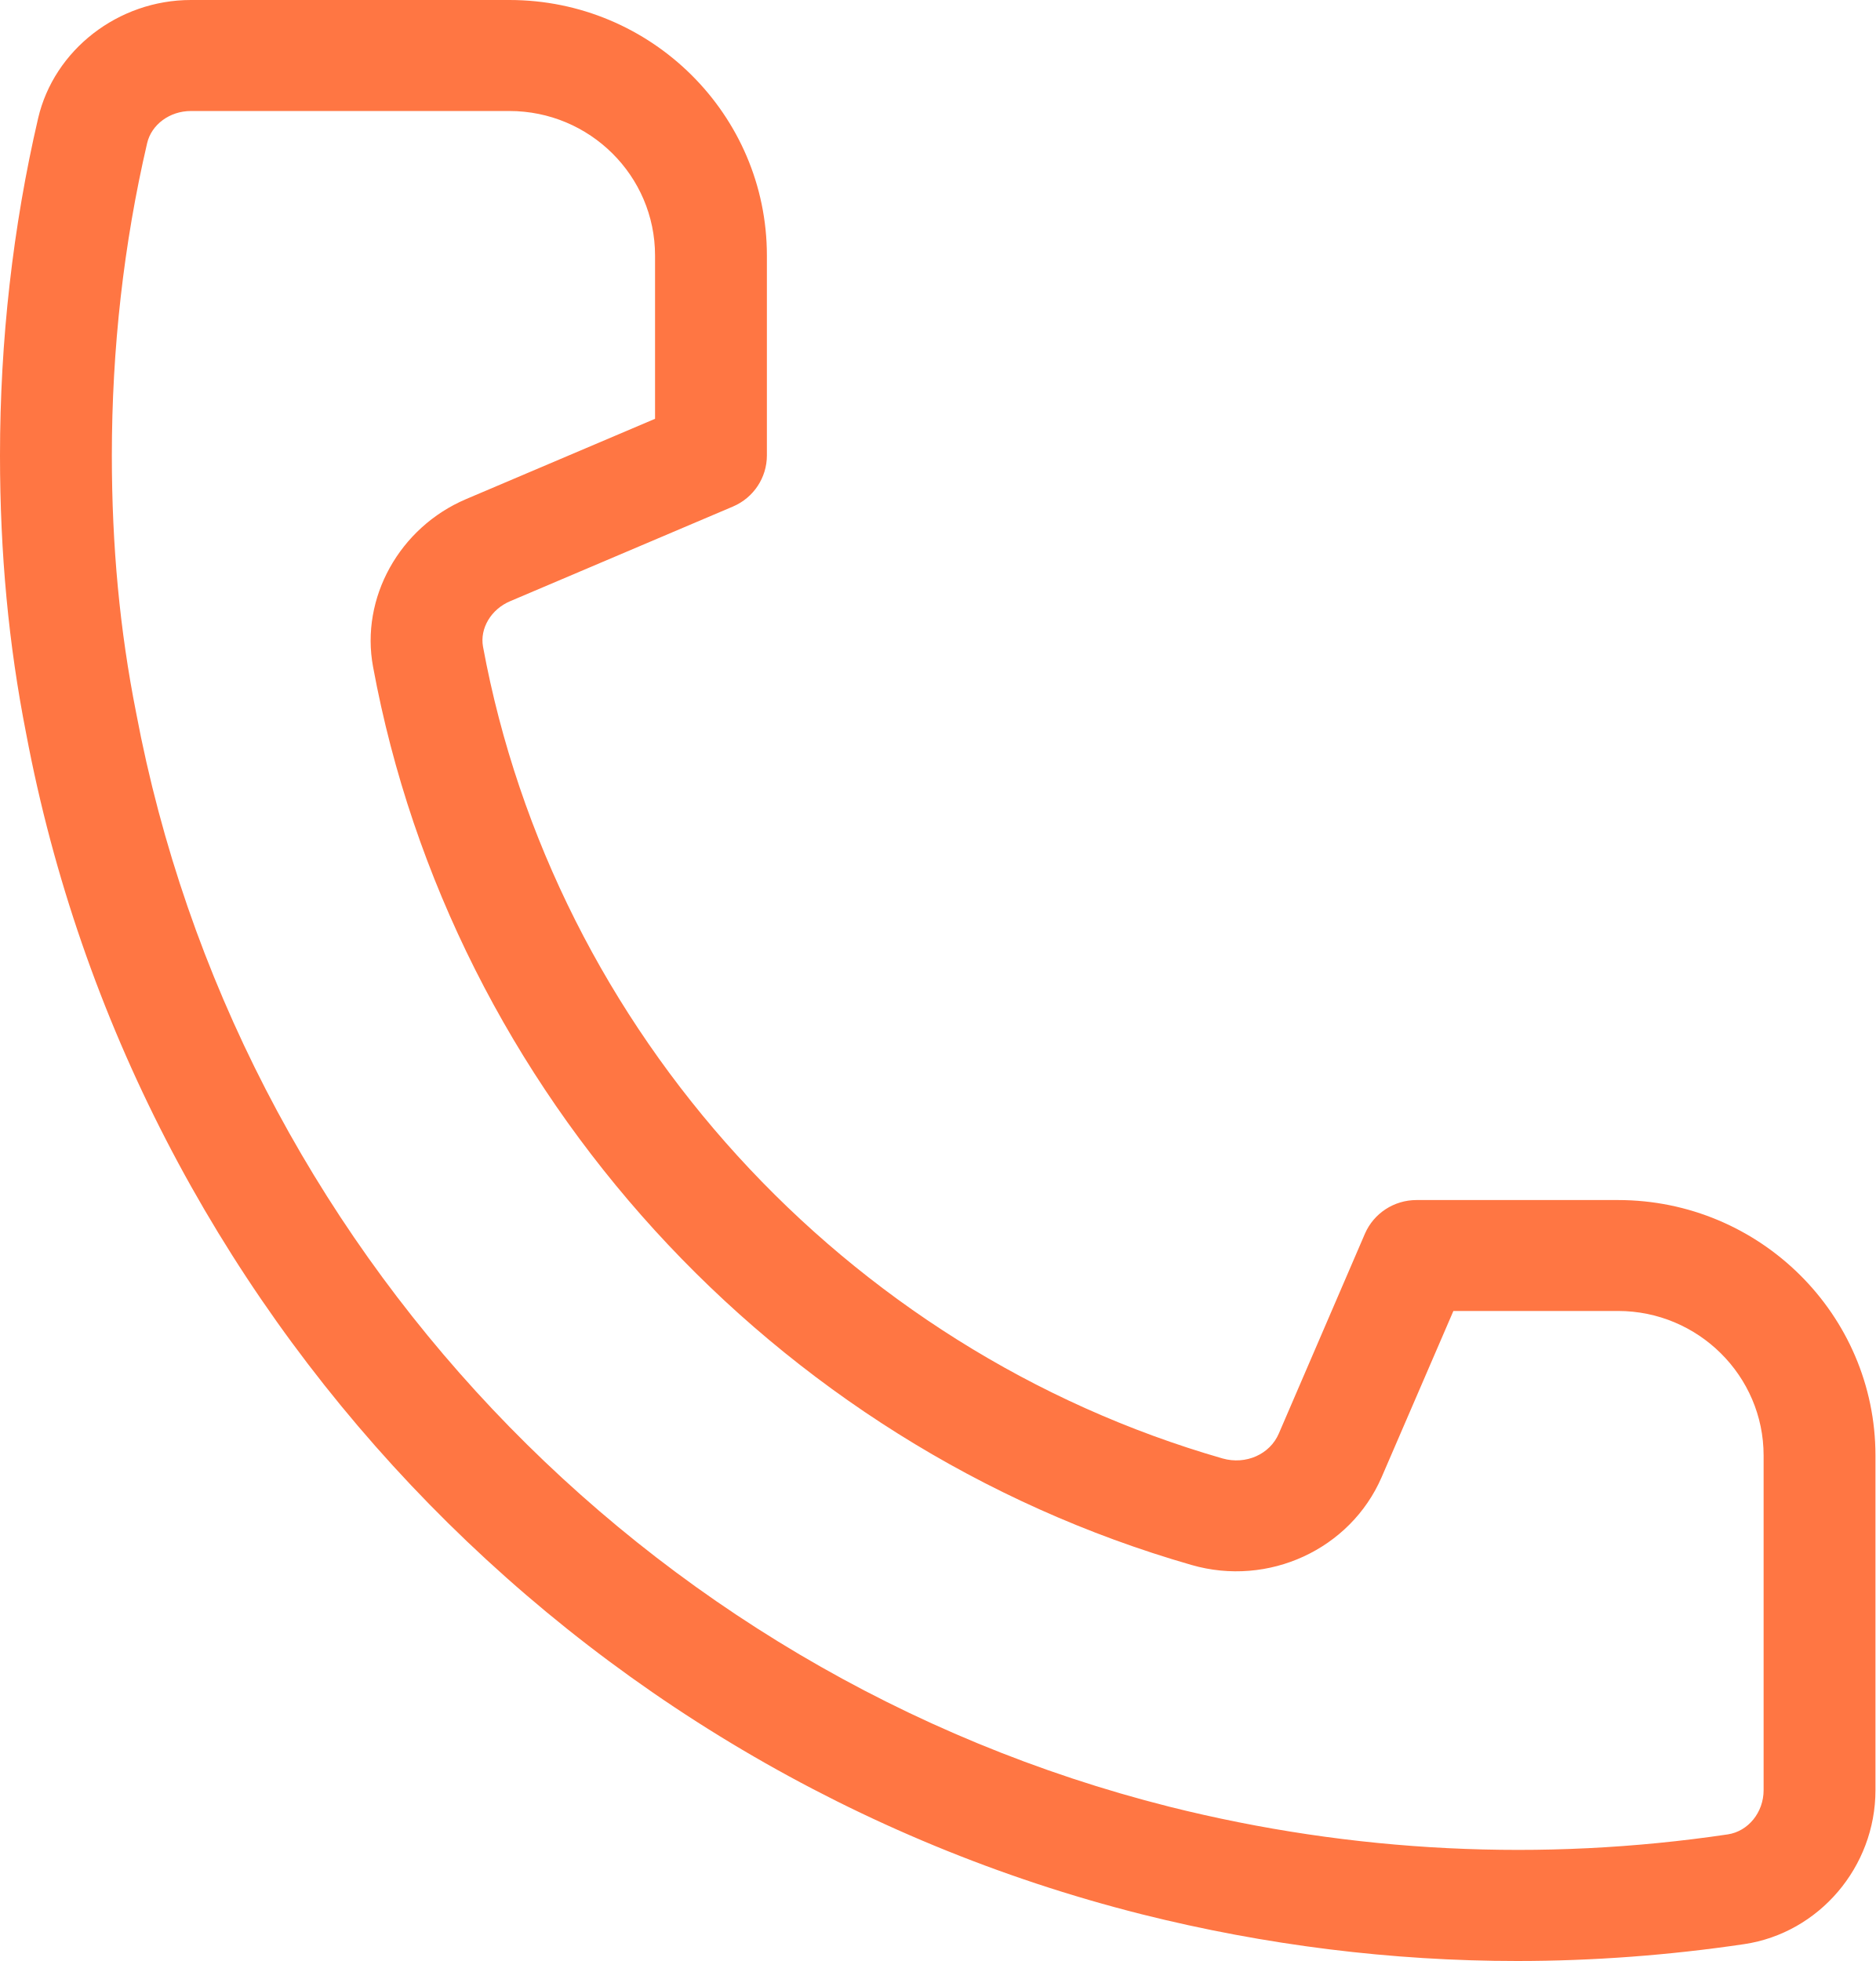
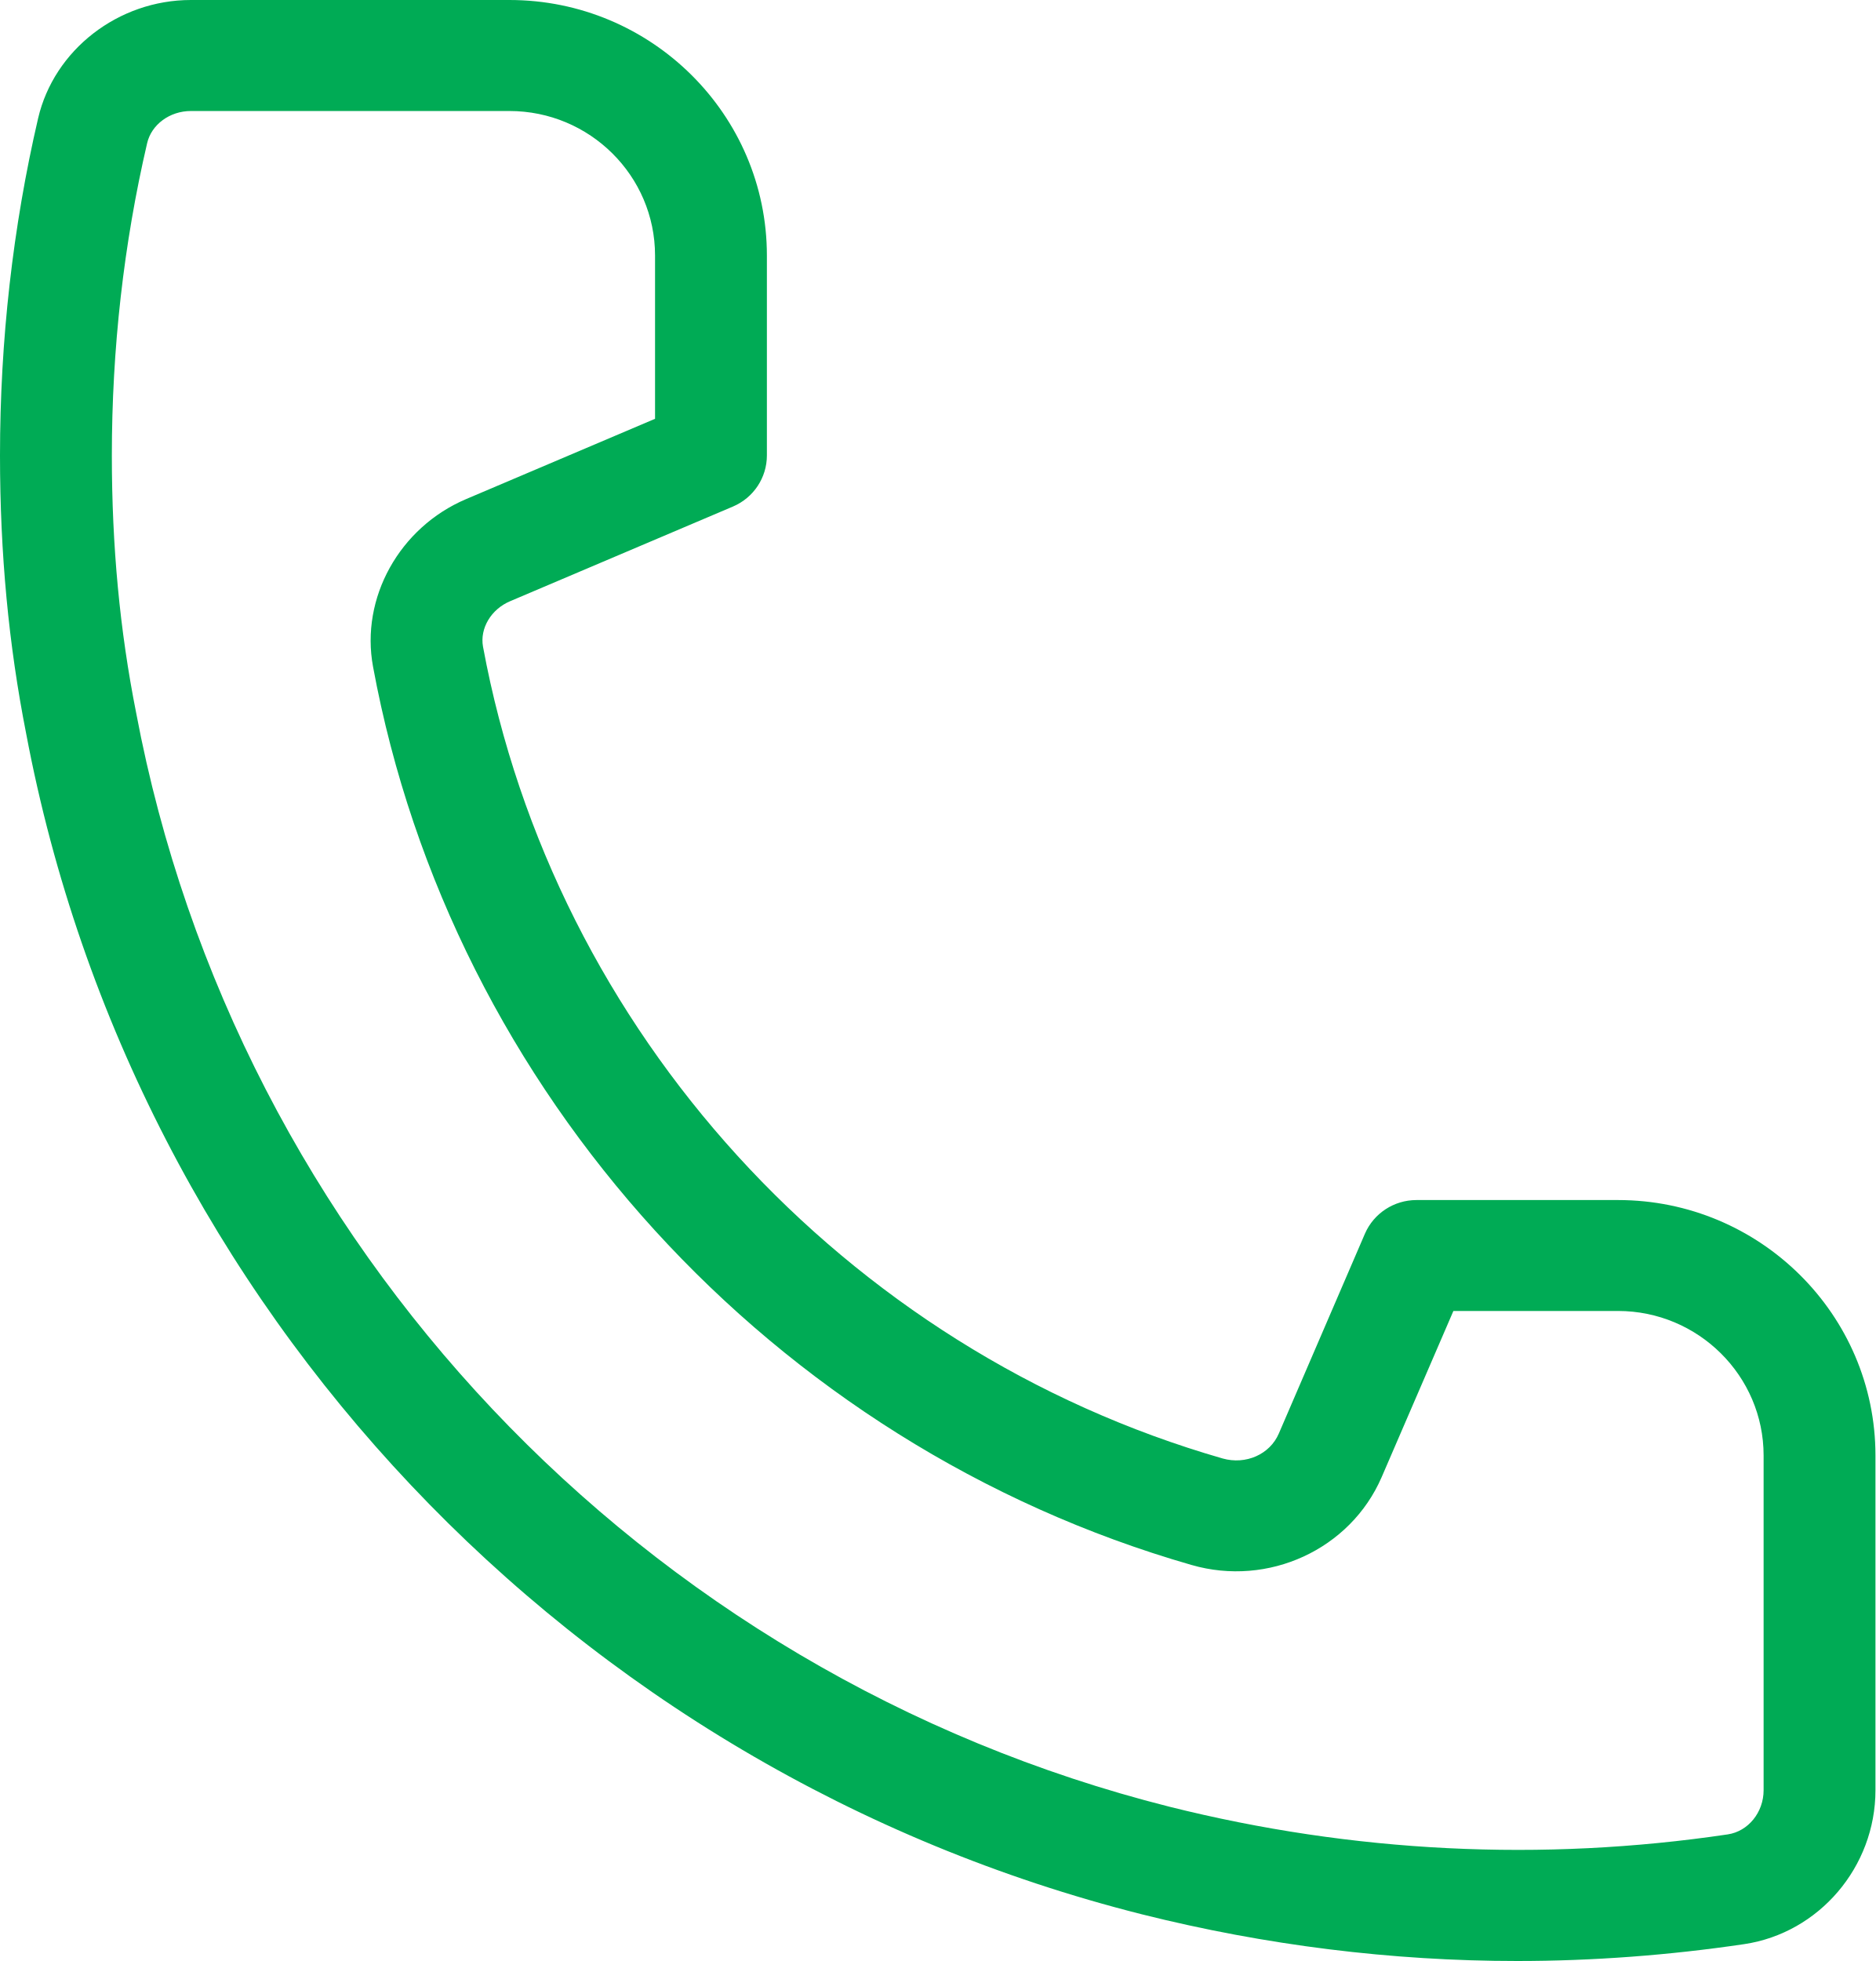
<svg xmlns="http://www.w3.org/2000/svg" width="22" height="23" viewBox="0 0 22 23" fill="none">
-   <path fill-rule="evenodd" clip-rule="evenodd" d="M20.688 20.997C20.688 21.257 20.507 21.479 20.268 21.515C18.087 21.839 15.872 21.73 13.716 21.19C7.53 19.63 2.773 14.596 1.597 8.36C1.405 7.393 1.312 6.405 1.312 5.342C1.312 4.091 1.451 2.859 1.726 1.679C1.777 1.46 1.992 1.302 2.239 1.302H5.976C6.917 1.302 7.684 2.061 7.684 2.997V4.912L5.467 5.854C4.686 6.186 4.226 7.013 4.376 7.82C5.297 12.808 9.065 16.944 13.977 18.355C14.879 18.616 15.84 18.172 16.207 17.326L17.049 15.376H18.98C19.921 15.376 20.688 16.137 20.688 17.071V20.997ZM18.98 14.075H16.616C16.353 14.075 16.116 14.23 16.012 14.468L15.001 16.814C14.896 17.058 14.614 17.183 14.342 17.106C9.904 15.83 6.499 12.092 5.666 7.585C5.627 7.37 5.761 7.145 5.985 7.051L8.598 5.941C8.84 5.838 8.996 5.602 8.996 5.342V2.997C8.996 1.344 7.641 0 5.976 0H2.239C1.388 0 0.634 0.584 0.447 1.388C0.151 2.661 0 3.992 0 5.342C0 6.491 0.101 7.56 0.307 8.605C1.577 15.332 6.713 20.767 13.393 22.452C14.845 22.816 16.327 23 17.798 23C18.682 23 19.578 22.933 20.462 22.802C21.338 22.671 22 21.897 22 20.997V17.071C22 15.419 20.645 14.075 18.98 14.075Z" fill="#FF7643" />
+   <path fill-rule="evenodd" clip-rule="evenodd" d="M20.688 20.997C20.688 21.257 20.507 21.479 20.268 21.515C18.087 21.839 15.872 21.73 13.716 21.19C7.53 19.63 2.773 14.596 1.597 8.36C1.405 7.393 1.312 6.405 1.312 5.342C1.312 4.091 1.451 2.859 1.726 1.679C1.777 1.46 1.992 1.302 2.239 1.302H5.976C6.917 1.302 7.684 2.061 7.684 2.997V4.912L5.467 5.854C4.686 6.186 4.226 7.013 4.376 7.82C5.297 12.808 9.065 16.944 13.977 18.355C14.879 18.616 15.84 18.172 16.207 17.326L17.049 15.376H18.98C19.921 15.376 20.688 16.137 20.688 17.071V20.997ZM18.98 14.075H16.616C16.353 14.075 16.116 14.23 16.012 14.468L15.001 16.814C14.896 17.058 14.614 17.183 14.342 17.106C9.904 15.83 6.499 12.092 5.666 7.585C5.627 7.37 5.761 7.145 5.985 7.051L8.598 5.941C8.84 5.838 8.996 5.602 8.996 5.342V2.997C8.996 1.344 7.641 0 5.976 0H2.239C1.388 0 0.634 0.584 0.447 1.388C0.151 2.661 0 3.992 0 5.342C0 6.491 0.101 7.56 0.307 8.605C1.577 15.332 6.713 20.767 13.393 22.452C14.845 22.816 16.327 23 17.798 23C18.682 23 19.578 22.933 20.462 22.802C21.338 22.671 22 21.897 22 20.997V17.071C22 15.419 20.645 14.075 18.98 14.075Z" fill="#00AB55" />
</svg>
